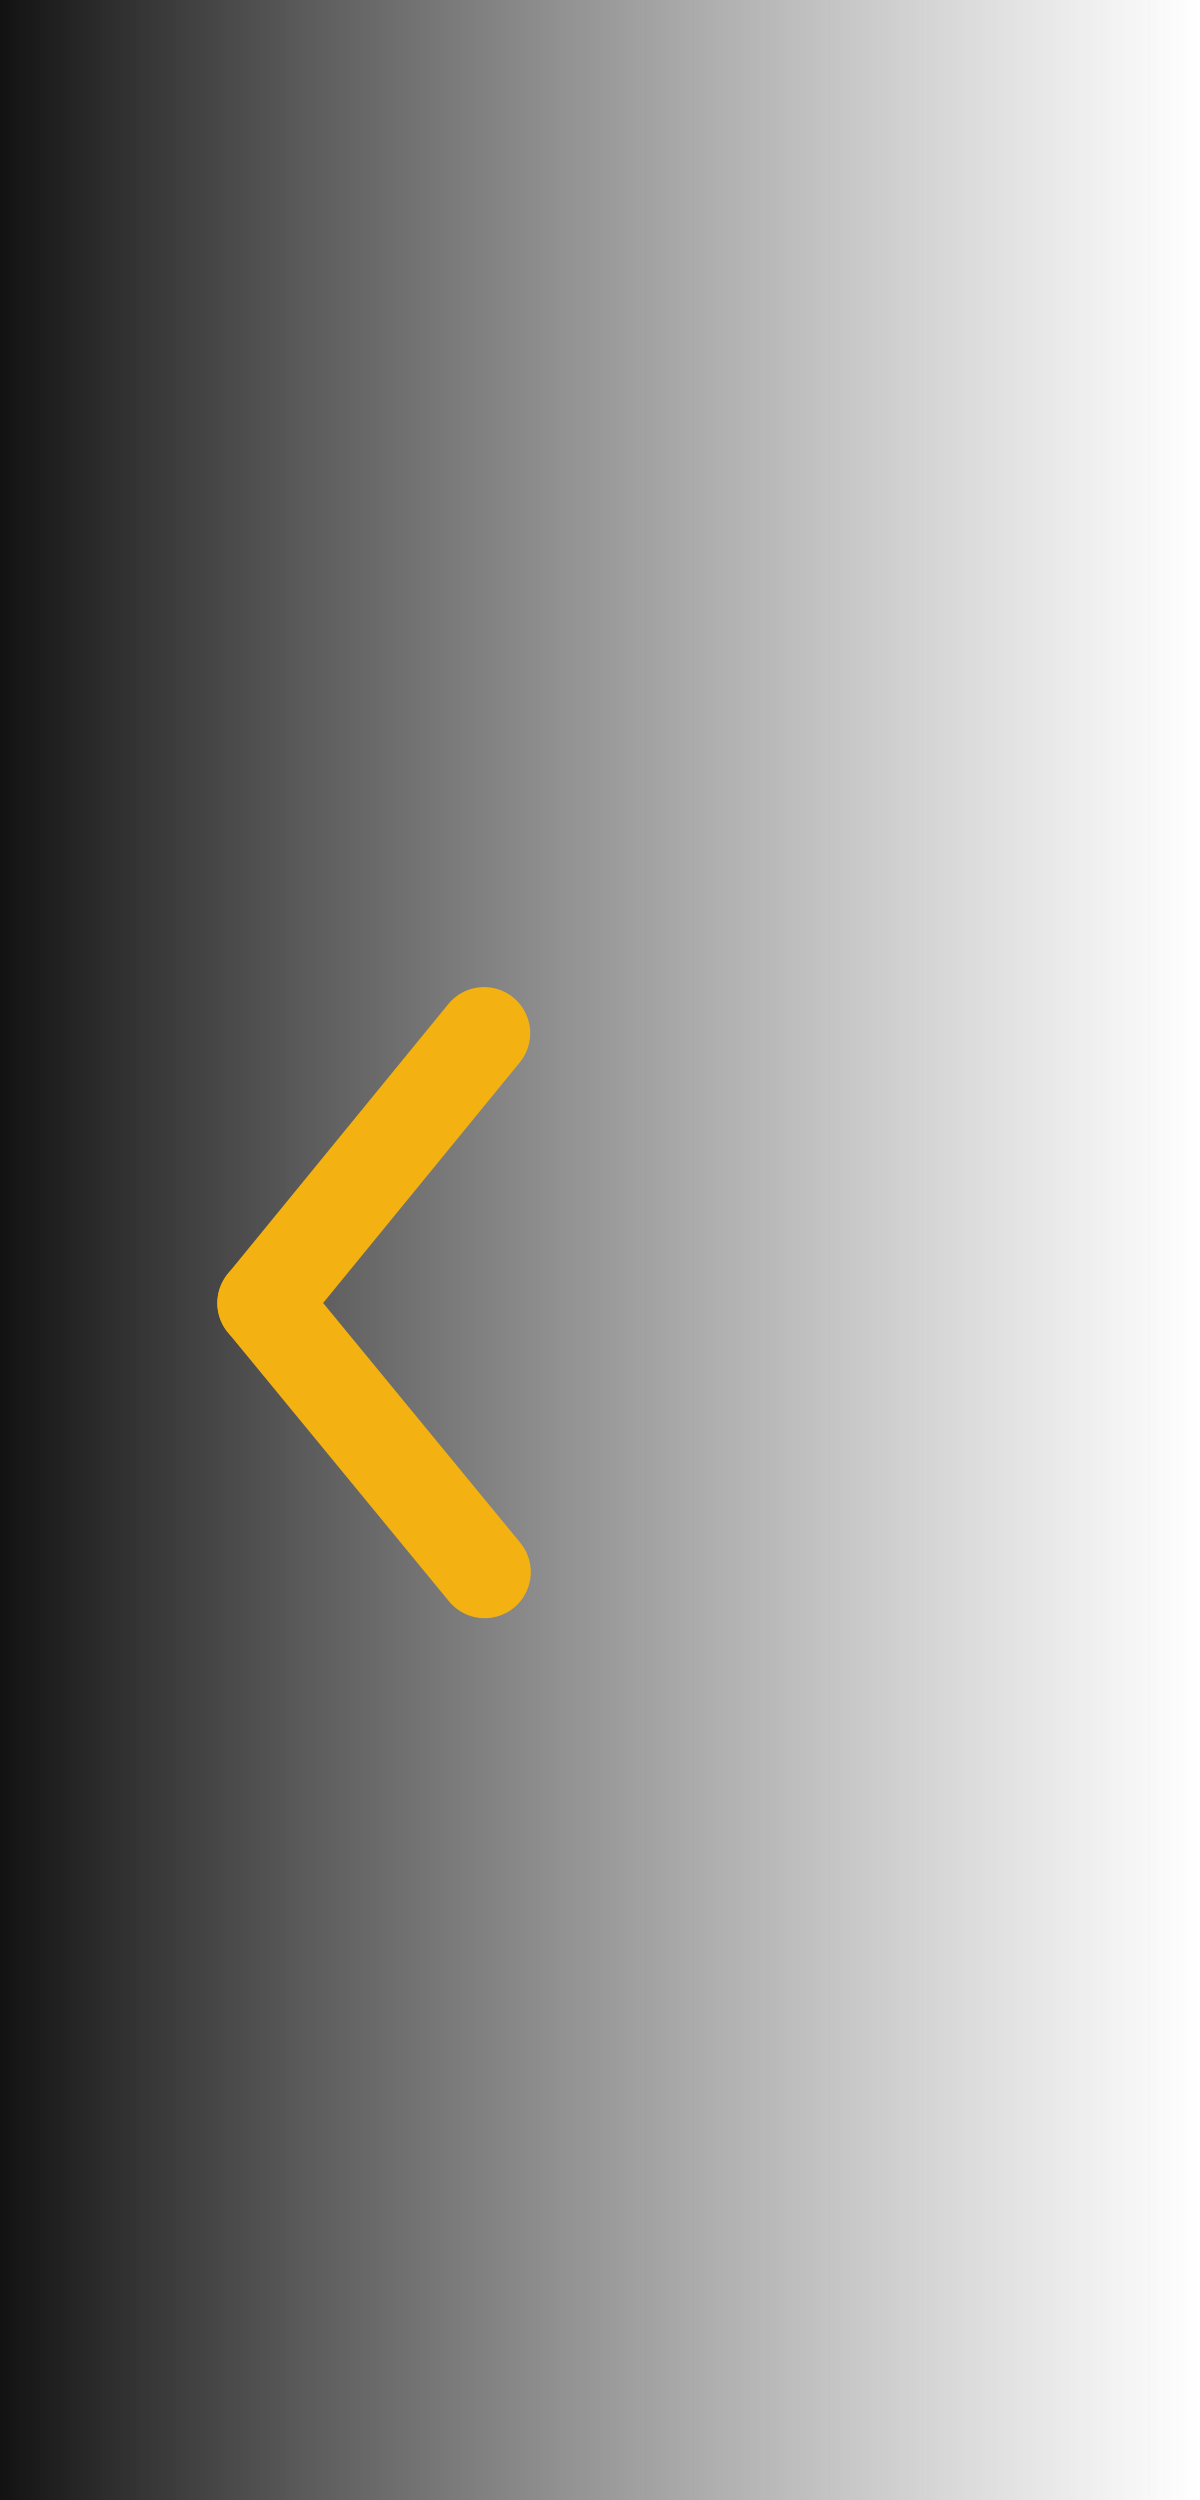
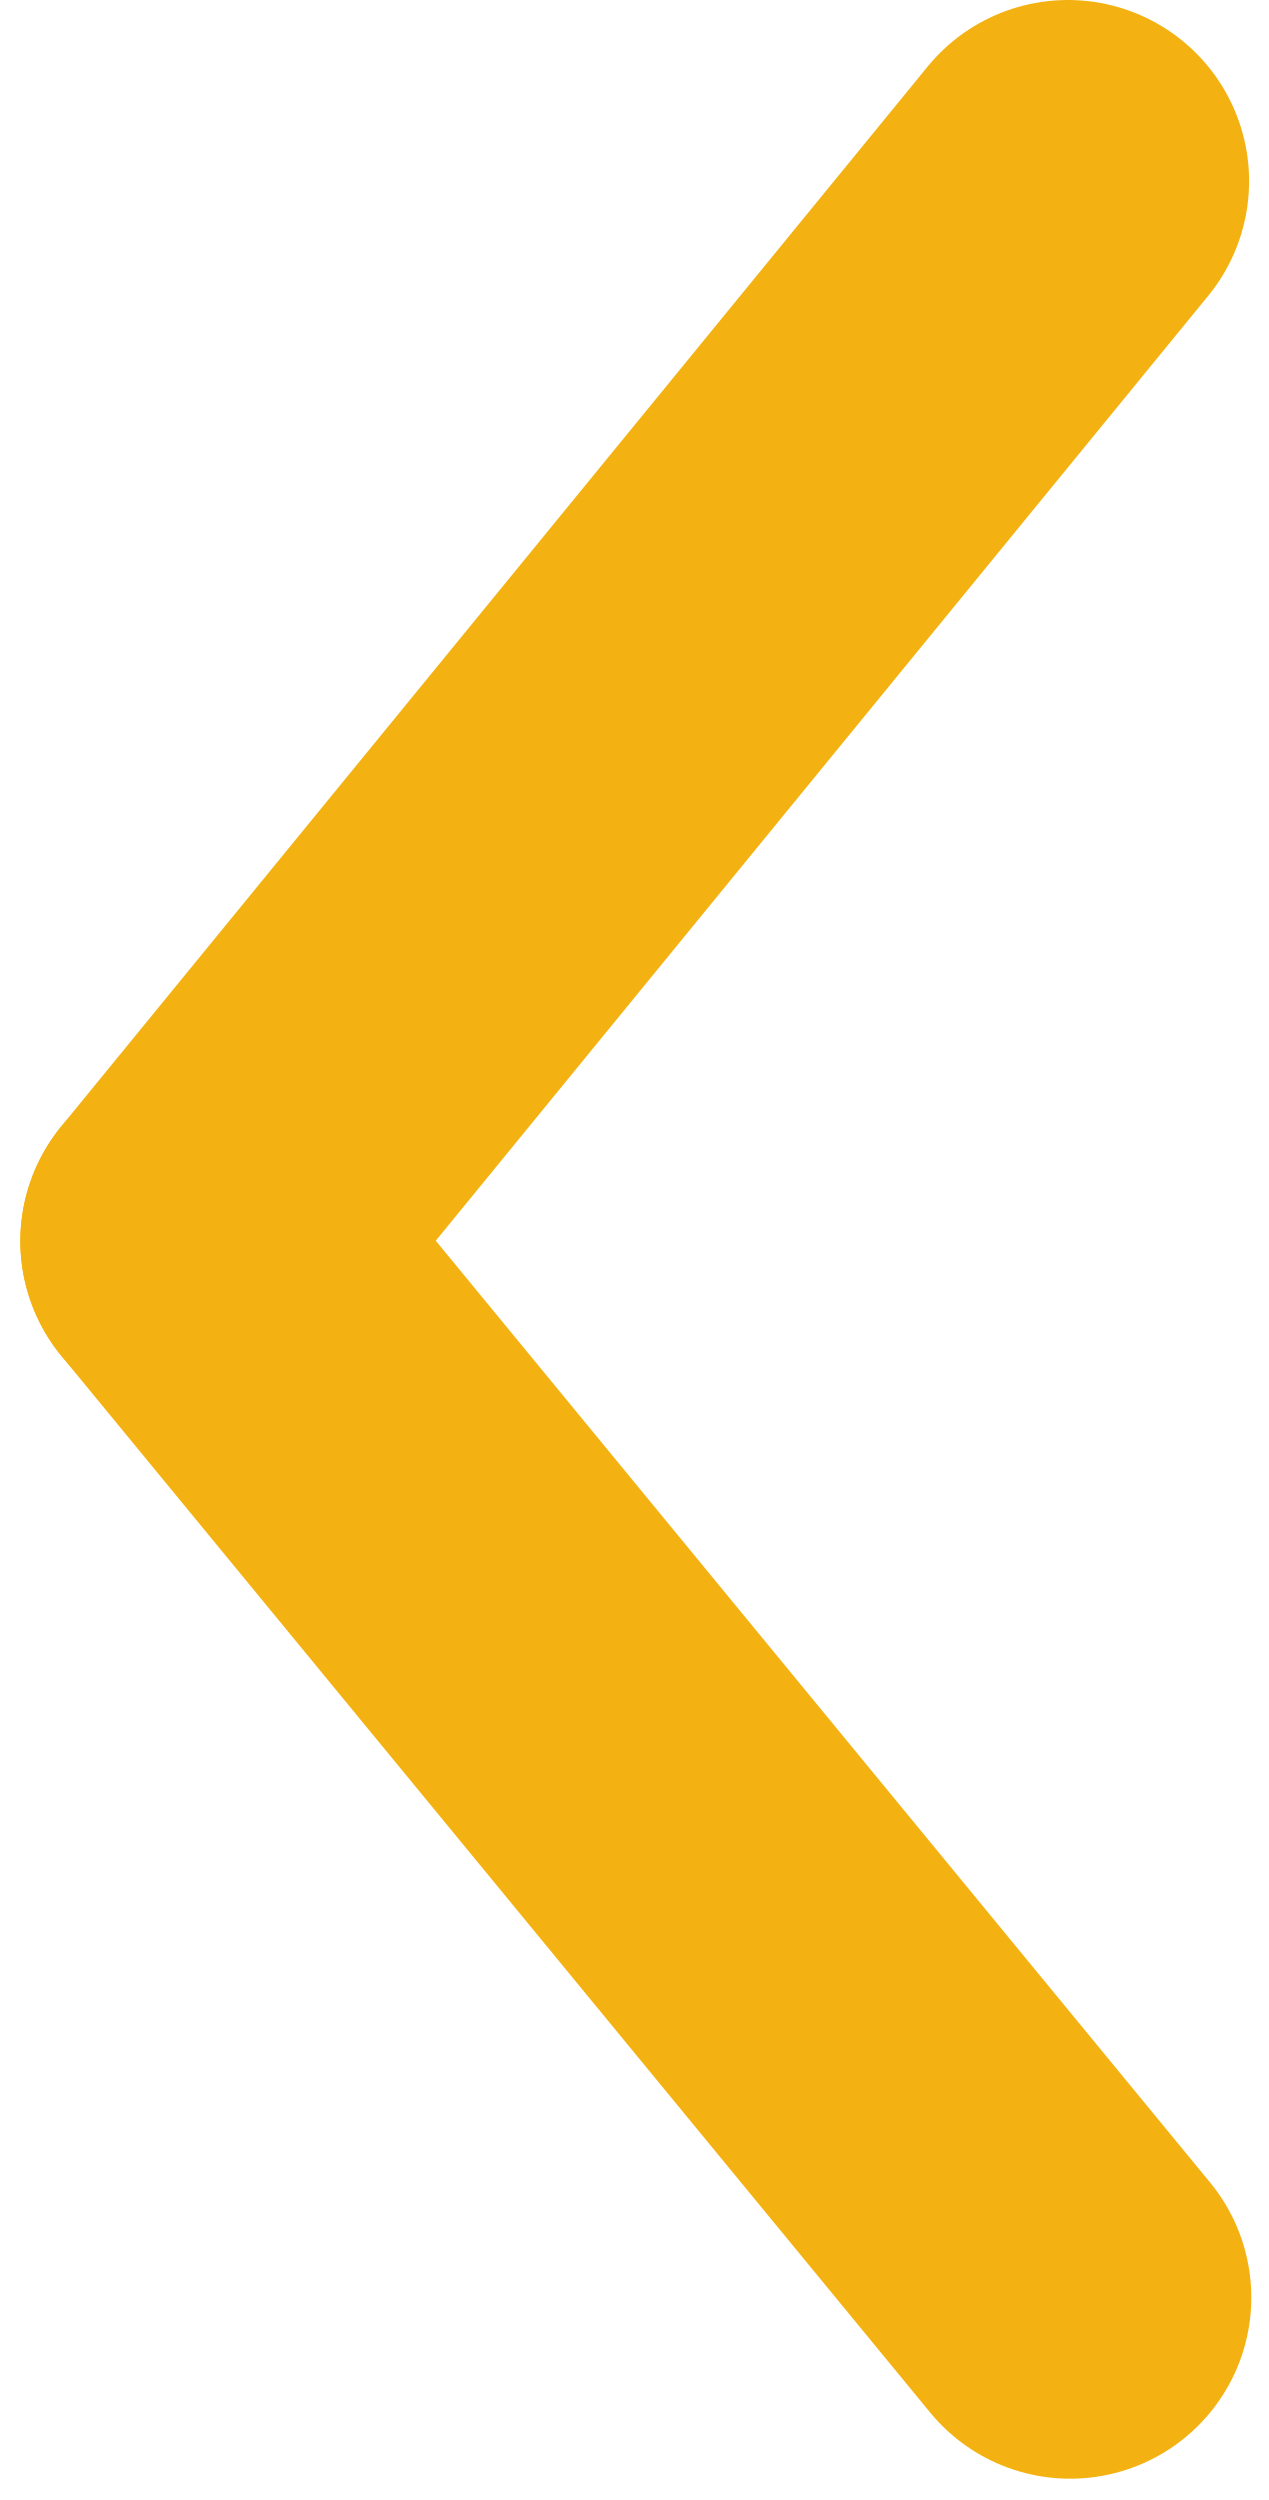
- <svg xmlns="http://www.w3.org/2000/svg" width="130" height="271" viewBox="0 0 130 271" fill="none">
-   <path d="M0 271L3.23164e-06 0L130 1.55023e-06L130 271L0 271Z" fill="url(#paint0_linear_930_2570)" />
-   <path d="M52.536 170.412L28.562 141.254" stroke="#F3B211" stroke-width="10" stroke-linecap="round" />
-   <path d="M28.561 141.254L52.475 112" stroke="#F3B211" stroke-width="10" stroke-linecap="round" />
-   <defs>
-     <linearGradient id="paint0_linear_930_2570" x1="1.61582e-06" y1="135.5" x2="130" y2="135.5" gradientUnits="userSpaceOnUse">
-       <stop stop-color="#121212" />
-       <stop offset="1" stop-color="#535353" stop-opacity="0" />
-     </linearGradient>
-   </defs>
+ <svg xmlns="http://www.w3.org/2000/svg" width="35" height="69" viewBox="0 0 35 69" fill="none">
+   <path d="M29.536 63.412L5.562 34.254" stroke="#F3B211" stroke-width="10" stroke-linecap="round" />
+   <path d="M5.561 34.254L29.475 5" stroke="#F3B211" stroke-width="10" stroke-linecap="round" />
</svg>
